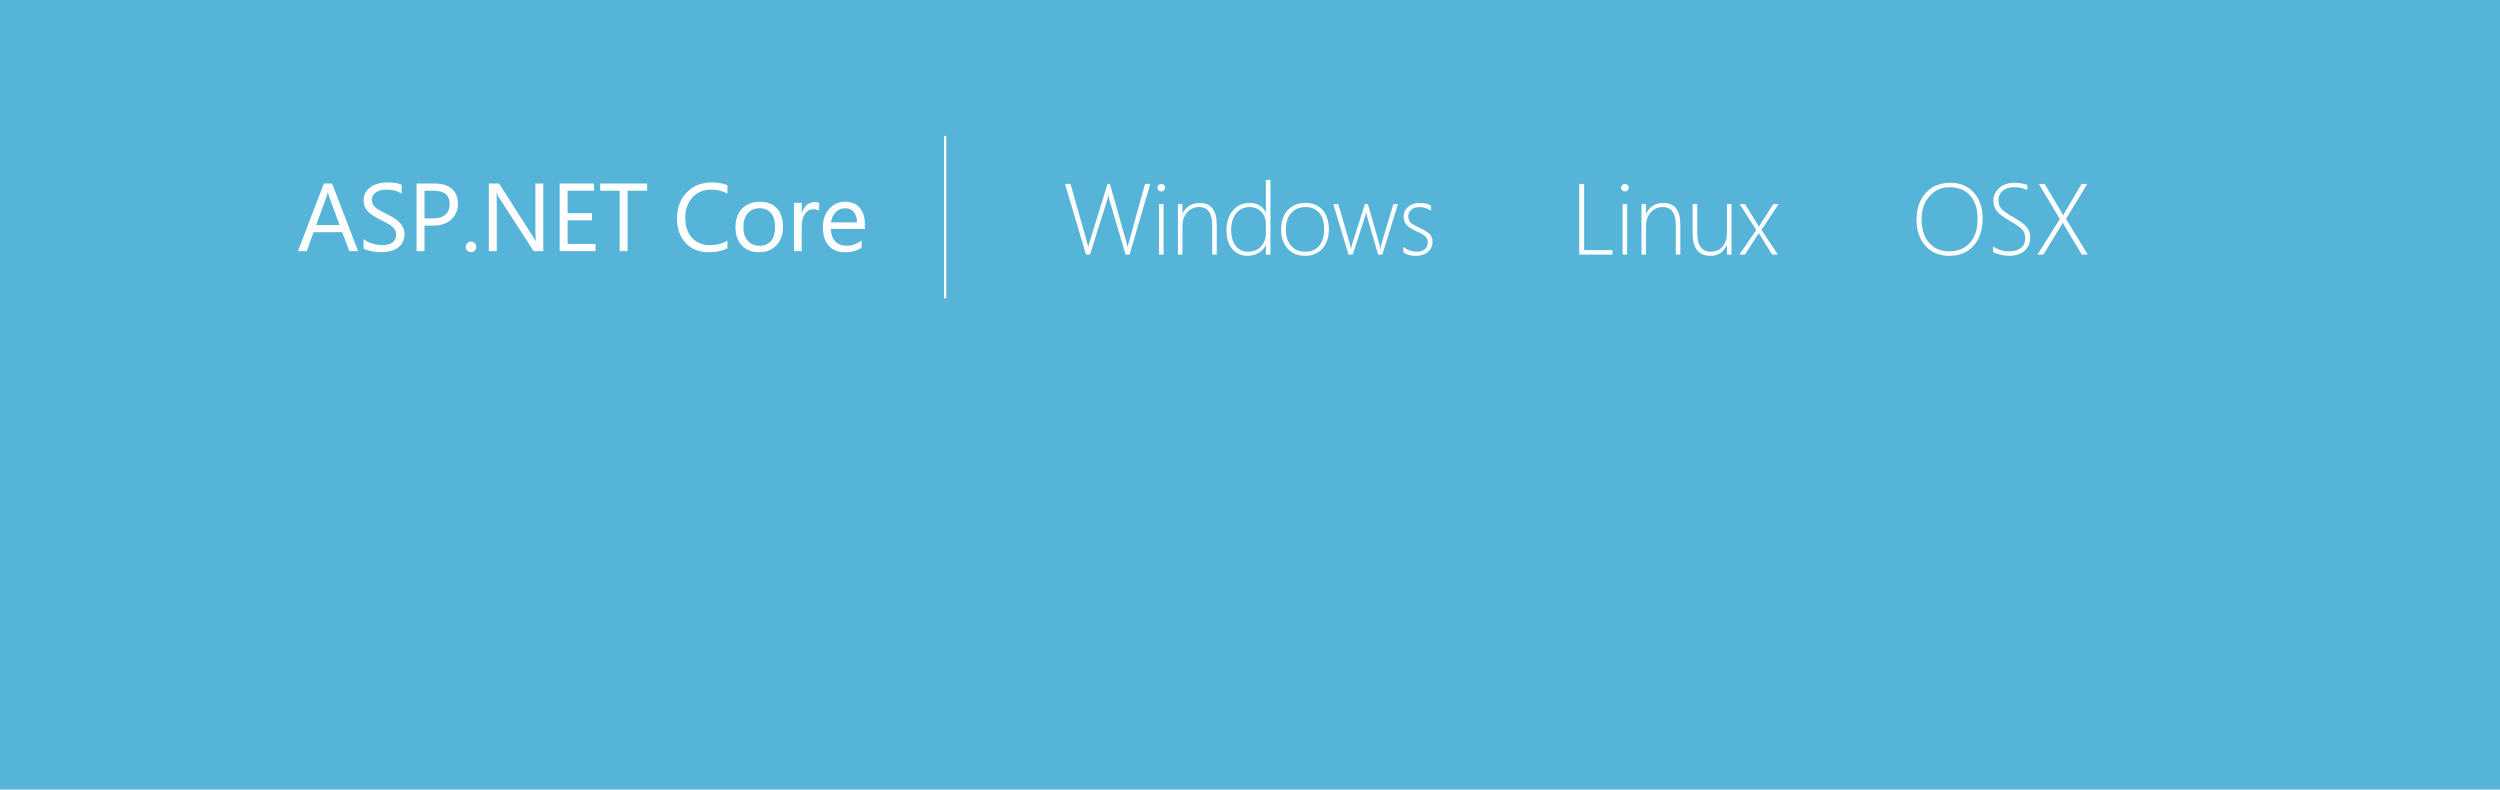
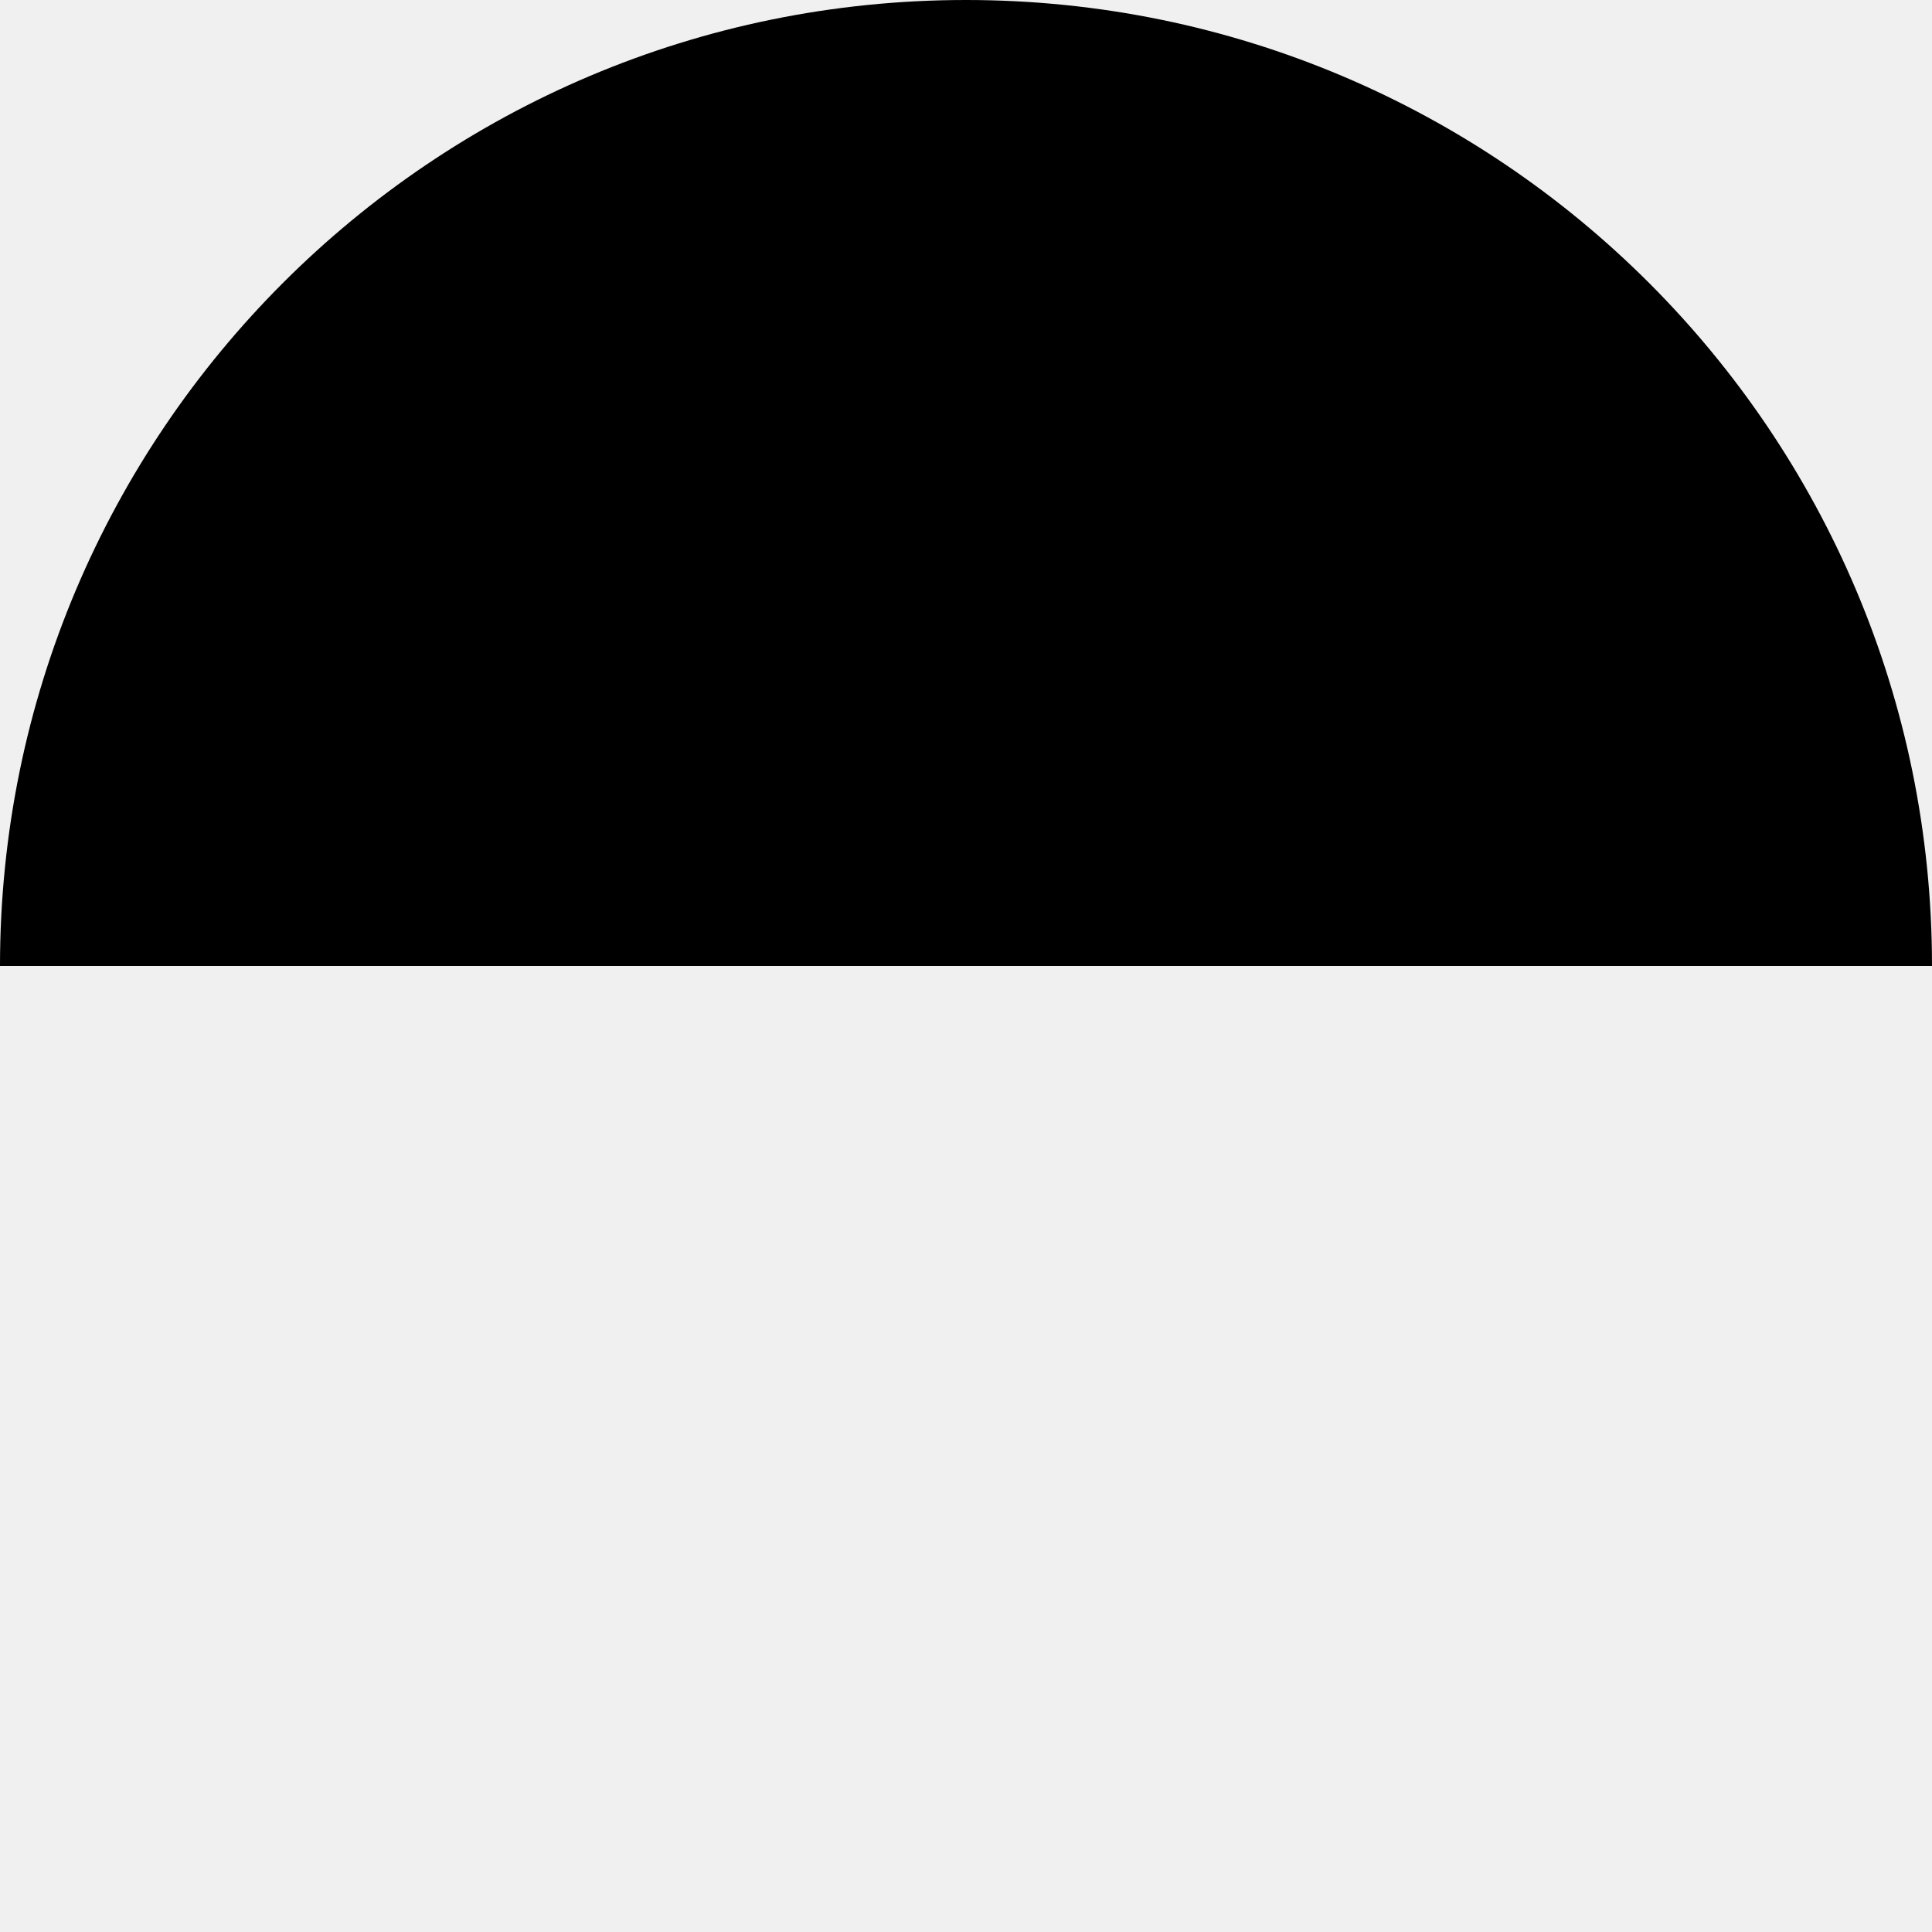
- <svg xmlns="http://www.w3.org/2000/svg" viewBox="0 0 1140 360" enable-background="new 0 0 1140 360">
-   <path fill="#56B4D9" d="M0 0h1140v360h-1140v-360z" />
-   <path fill="#fff" d="M163.29 114.514h-3.996l-3.266-8.637h-13.063l-3.072 8.637h-4.018l11.816-30.809h3.738l11.861 30.809zm-8.443-11.881l-4.834-13.127c-.158-.43-.315-1.117-.473-2.063h-.086c-.144.874-.308 1.562-.494 2.063l-4.791 13.127h10.678zm10.921 10.635v-4.254c.487.43 1.07.816 1.751 1.16.68.344 1.396.634 2.148.87s1.507.419 2.267.548c.759.129 1.461.193 2.105.193 2.22 0 3.878-.412 4.974-1.235s1.644-2.009 1.644-3.556c0-.831-.183-1.554-.548-2.17s-.87-1.178-1.515-1.687-1.407-.995-2.288-1.461-1.83-.956-2.847-1.472c-1.074-.544-2.077-1.096-3.008-1.654-.931-.559-1.74-1.175-2.428-1.848s-1.229-1.436-1.622-2.288c-.394-.853-.591-1.852-.591-2.997 0-1.403.308-2.625.924-3.663.616-1.038 1.425-1.895 2.428-2.567 1.002-.673 2.145-1.175 3.427-1.504 1.282-.329 2.589-.494 3.921-.494 3.036 0 5.249.365 6.639 1.096v4.061c-1.819-1.261-4.154-1.891-7.004-1.891-.788 0-1.576.082-2.363.247-.788.165-1.49.434-2.105.806-.616.372-1.117.853-1.504 1.439s-.58 1.304-.58 2.148c0 .788.146 1.468.44 2.041.293.573.727 1.096 1.3 1.568.573.473 1.271.931 2.095 1.375.823.444 1.772.931 2.847 1.461 1.103.544 2.148 1.117 3.137 1.719s1.854 1.268 2.6 1.998c.745.73 1.335 1.54 1.772 2.428.437.888.655 1.905.655 3.051 0 1.519-.297 2.804-.892 3.856-.595 1.053-1.396 1.908-2.406 2.567s-2.174 1.135-3.491 1.429c-1.318.293-2.707.44-4.168.44-.487 0-1.089-.04-1.805-.118-.716-.079-1.447-.193-2.191-.344-.745-.15-1.45-.337-2.116-.559s-1.202-.467-1.602-.739zm27.808-10.399v11.645h-3.609v-30.809h8.465c3.294 0 5.847.802 7.659 2.406 1.812 1.604 2.718 3.867 2.718 6.789s-1.006 5.313-3.019 7.176c-2.013 1.862-4.73 2.793-8.153 2.793h-4.061zm0-15.898v12.633h3.781c2.492 0 4.394-.569 5.704-1.708s1.966-2.746 1.966-4.823c0-4.067-2.406-6.102-7.219-6.102h-4.232zm21.169 28.015c-.659 0-1.221-.236-1.687-.709-.466-.473-.698-1.038-.698-1.697s.232-1.229.698-1.708c.465-.479 1.027-.72 1.687-.72.673 0 1.246.24 1.719.72s.709 1.049.709 1.708-.236 1.225-.709 1.697-1.047.709-1.719.709zm33.007-.472h-4.426l-15.855-24.557c-.401-.616-.73-1.261-.988-1.934h-.129c.114.659.172 2.069.172 4.232v22.258h-3.609v-30.808h4.684l15.426 24.17c.645 1.003 1.06 1.69 1.246 2.063h.086c-.144-.888-.215-2.399-.215-4.533v-21.7h3.609v30.809zm23.79 0h-16.328v-30.809h15.641v3.266h-12.031v10.248h11.129v3.244h-11.129v10.785h12.719v3.266zm23.533-27.543h-8.895v27.543h-3.609v-27.543h-8.873v-3.266h21.377v3.266zm36.623 26.254c-2.277 1.203-5.113 1.805-8.508 1.805-4.383 0-7.892-1.411-10.527-4.232-2.636-2.821-3.953-6.524-3.953-11.107 0-4.927 1.482-8.909 4.447-11.945s6.725-4.555 11.279-4.555c2.922 0 5.342.423 7.262 1.268v3.846c-2.206-1.231-4.641-1.848-7.305-1.848-3.538 0-6.406 1.182-8.604 3.545-2.199 2.363-3.298 5.521-3.298 9.475 0 3.753 1.027 6.742 3.083 8.97 2.055 2.228 4.751 3.341 8.089 3.341 3.094 0 5.772-.688 8.035-2.063v3.5zm14.38 1.804c-3.251 0-5.848-1.027-7.788-3.083-1.941-2.056-2.911-4.78-2.911-8.175 0-3.695 1.01-6.581 3.029-8.658s4.748-3.115 8.186-3.115c3.28 0 5.84 1.01 7.681 3.029 1.84 2.02 2.761 4.819 2.761 8.4 0 3.509-.992 6.32-2.976 8.433-1.984 2.113-4.645 3.169-7.982 3.169zm.258-20.066c-2.263 0-4.054.77-5.371 2.31-1.318 1.54-1.977 3.663-1.977 6.37 0 2.606.666 4.662 1.998 6.166s3.115 2.256 5.35 2.256c2.277 0 4.028-.737 5.253-2.213s1.837-3.573 1.837-6.295c0-2.75-.612-4.87-1.837-6.359s-2.976-2.235-5.253-2.235zm27.185 1.117c-.616-.473-1.504-.709-2.664-.709-1.504 0-2.761.709-3.771 2.127s-1.515 3.352-1.515 5.801v11.215h-3.523v-22h3.523v4.533h.086c.501-1.547 1.268-2.754 2.299-3.62s2.184-1.3 3.459-1.3c.917 0 1.618.101 2.105.301v3.652zm20.89 8.315h-15.533c.057 2.449.716 4.34 1.977 5.672 1.26 1.332 2.993 1.998 5.199 1.998 2.478 0 4.755-.816 6.832-2.449v3.309c-1.934 1.403-4.49 2.105-7.67 2.105-3.108 0-5.55-.999-7.326-2.997-1.776-1.998-2.664-4.809-2.664-8.433 0-3.423.97-6.213 2.911-8.368 1.94-2.155 4.351-3.233 7.229-3.233s5.106.931 6.682 2.793c1.575 1.862 2.363 4.447 2.363 7.756v1.847zm-3.61-2.987c-.015-2.034-.505-3.616-1.472-4.748s-2.31-1.697-4.028-1.697c-1.662 0-3.072.595-4.232 1.783s-1.876 2.743-2.148 4.662h11.88zm40.699-39.408h-1v74h1v-74zm83.592 54.095h-1.842l-7.165-24.235c-.359-1.243-.562-2.253-.606-3.032h-.09c-.045.659-.277 1.655-.696 2.987l-7.637 24.28h-1.842l-9.568-32.209h2.493l7.345 25.808c.329 1.168.562 2.119.696 2.853h.09c.09-.554.352-1.505.786-2.853l7.951-25.808h1.123l7.3 25.808c.344 1.198.576 2.149.696 2.853h.09c.075-.419.194-.898.359-1.438l7.547-27.223h2.403l-9.433 32.209zm14.445-28.795c-.449 0-.846-.165-1.19-.494-.345-.329-.517-.749-.517-1.258 0-.494.176-.895.528-1.202.352-.307.745-.46 1.179-.46.464 0 .872.15 1.224.449.352.3.528.704.528 1.213 0 .479-.172.891-.517 1.235-.344.345-.756.517-1.235.517zm-1.011 28.795v-23h2.066v23h-2.066zm24.239 0v-13.387c0-5.525-1.992-8.288-5.975-8.288-2.216 0-4.036.813-5.458 2.437-1.423 1.625-2.134 3.635-2.134 6.031v13.207h-2.066v-23h2.066v4.178h.09c1.677-3.159 4.297-4.739 7.861-4.739 2.485 0 4.387.828 5.705 2.482 1.317 1.655 1.977 4.017 1.977 7.086v13.993h-2.066zm24.485 0v-4.178h-.09c-.748 1.453-1.855 2.605-3.324 3.459-1.467.854-3.122 1.28-4.963 1.28-2.83 0-5.14-1.033-6.929-3.1-1.79-2.066-2.684-4.919-2.684-8.558 0-3.713.977-6.719 2.931-9.018 1.954-2.298 4.488-3.448 7.603-3.448 3.445 0 5.9 1.415 7.367 4.245h.09v-14.733h2.066v34.051h-2.067zm0-13.993c0-2.141-.678-3.957-2.031-5.447-1.355-1.49-3.18-2.235-5.47-2.235-2.411 0-4.402.925-5.975 2.774-1.572 1.85-2.358 4.391-2.358 7.625 0 3.175.708 5.626 2.123 7.356s3.238 2.594 5.469 2.594c2.62 0 4.649-.812 6.086-2.437 1.438-1.625 2.156-3.605 2.156-5.941v-4.289zm17.838 14.554c-3.354 0-6.009-1.104-7.962-3.313-1.955-2.208-2.932-5.08-2.932-8.614 0-3.818 1.021-6.806 3.066-8.962 2.043-2.156 4.735-3.234 8.074-3.234 3.279 0 5.87 1.071 7.771 3.212 1.901 2.142 2.853 5.106 2.853 8.895 0 3.579-.97 6.477-2.909 8.692-1.938 2.216-4.592 3.324-7.961 3.324zm.157-22.236c-2.71 0-4.87.914-6.48 2.74-1.609 1.827-2.414 4.365-2.414 7.614 0 3.01.786 5.428 2.358 7.255s3.721 2.74 6.446 2.74c2.771 0 4.904-.898 6.401-2.695s2.246-4.29 2.246-7.479c0-3.279-.745-5.795-2.235-7.547-1.489-1.752-3.596-2.628-6.322-2.628zm35.087 21.675h-1.932l-5.009-17.34c-.135-.479-.255-1.123-.359-1.932h-.112c-.03.345-.18.974-.449 1.887l-5.615 17.385h-1.932l-6.94-23h2.291l5.346 18.351c.135.479.239 1.123.314 1.932h.18c.03-.434.172-1.078.427-1.932l5.84-18.351h1.415l5.211 18.351c.12.435.225 1.078.314 1.932h.18c0-.434.127-1.078.382-1.932l5.458-18.351h2.134l-7.144 23zm9.616-1.011v-2.493c.778.674 1.722 1.206 2.83 1.595 1.108.39 2.066.584 2.875.584 3.608 0 5.413-1.475 5.413-4.425 0-1.018-.396-1.887-1.19-2.605s-2.081-1.46-3.863-2.224c-2.201-.958-3.747-1.95-4.638-2.976-.892-1.025-1.337-2.272-1.337-3.74 0-1.872.715-3.384 2.146-4.537 1.43-1.153 3.192-1.729 5.289-1.729 1.977 0 3.669.404 5.076 1.213v2.336c-1.707-1.108-3.474-1.662-5.301-1.662-1.513 0-2.732.393-3.661 1.179s-1.393 1.808-1.393 3.066c0 1.093.292 1.98.876 2.662.584.682 1.872 1.464 3.863 2.347 2.396 1.078 4.043 2.078 4.941 2.999s1.348 2.145 1.348 3.672c0 1.827-.686 3.335-2.055 4.526-1.371 1.19-3.261 1.786-5.672 1.786-2.215-.002-4.064-.526-5.547-1.574zm80.185 1.011v-32.209h2.224v30.188h12.915v2.021h-15.139zm20.802-28.795c-.449 0-.846-.165-1.19-.494-.345-.329-.517-.749-.517-1.258 0-.494.176-.895.528-1.202.352-.307.744-.46 1.179-.46.464 0 .872.15 1.224.449.353.3.528.704.528 1.213 0 .479-.172.891-.517 1.235-.345.345-.756.517-1.235.517zm-1.011 28.795v-23h2.066v23h-2.066zm24.238 0v-13.387c0-5.525-1.991-8.288-5.975-8.288-2.216 0-4.035.813-5.458 2.437-1.423 1.625-2.134 3.635-2.134 6.031v13.207h-2.066v-23h2.066v4.178h.09c1.677-3.159 4.298-4.739 7.861-4.739 2.485 0 4.388.828 5.705 2.482 1.317 1.655 1.977 4.017 1.977 7.086v13.993h-2.066zm23.34 0v-4.178h-.09c-1.603 3.16-4.073 4.739-7.412 4.739-5.436 0-8.153-3.421-8.153-10.265v-13.296h2.089v12.78c0 3.115.513 5.376 1.539 6.783 1.025 1.408 2.639 2.111 4.84 2.111 2.142 0 3.875-.786 5.199-2.358 1.326-1.572 1.988-3.668 1.988-6.289v-13.027h2.066v23h-2.066zm15.727-11.276l7.502 11.275h-2.628l-6.064-9.703h-.09l-.809 1.28c-.104.18-.232.382-.382.606l-5.076 7.816h-2.516l7.682-11.23-7.547-11.77h2.426l5.121 8.243c.659 1.063 1.056 1.722 1.19 1.977h.09l1.146-1.887 5.346-8.333h2.426l-7.817 11.726zm85.656 11.837c-4.552 0-8.18-1.512-10.883-4.537-2.702-3.024-4.054-6.955-4.054-11.792 0-5.136 1.389-9.25 4.167-12.342 2.777-3.092 6.569-4.638 11.376-4.638 4.343 0 7.857 1.486 10.546 4.458 2.688 2.973 4.031 6.87 4.031 11.691 0 5.331-1.378 9.523-4.133 12.578s-6.438 4.582-11.05 4.582zm.224-31.288c-3.743 0-6.824 1.355-9.242 4.065-2.419 2.71-3.628 6.259-3.628 10.646 0 4.433 1.146 7.962 3.437 10.59s5.346 3.942 9.164 3.942c3.983 0 7.135-1.299 9.456-3.897 2.321-2.598 3.481-6.218 3.481-10.86 0-4.552-1.135-8.104-3.402-10.658-2.27-2.551-5.357-3.828-9.266-3.828zm19.702 29.581v-2.538c2.306 1.468 4.642 2.201 7.008 2.201 2.516 0 4.425-.52 5.728-1.561s1.954-2.497 1.954-4.369c0-1.647-.438-2.961-1.313-3.942-.877-.98-2.774-2.317-5.694-4.009-3.265-1.901-5.331-3.493-6.199-4.773s-1.303-2.759-1.303-4.436c0-2.276.884-4.208 2.65-5.795 1.767-1.587 4.125-2.381 7.075-2.381 1.917 0 3.833.322 5.75.966v2.336c-1.887-.854-3.9-1.28-6.042-1.28-2.187 0-3.919.554-5.2 1.662-1.279 1.108-1.92 2.516-1.92 4.223 0 1.647.438 2.958 1.314 3.931.875.974 2.766 2.299 5.671 3.976 3.01 1.707 5.013 3.223 6.009 4.548.995 1.325 1.493 2.849 1.493 4.571 0 2.471-.857 4.485-2.571 6.042-1.715 1.558-4.137 2.336-7.267 2.336-1.108 0-2.385-.172-3.829-.517-1.446-.345-2.551-.742-3.314-1.191zm40.5 1.146l-7.412-12.286c-.464-.764-.861-1.512-1.19-2.246h-.112c-.404.824-.831 1.572-1.28 2.246l-7.547 12.286h-2.673l10.175-16.239-9.568-15.97h2.673l7.21 12.106c.374.629.764 1.348 1.168 2.156h.09l1.19-2.156 7.165-12.106h2.583l-9.658 15.925 9.883 16.284h-2.697z" />
+ <svg xmlns="http://www.w3.org/2000/svg" version="1.1">
+   <defs>
+     <clipPath id="cut-off-bottom">
+       <rect x="0" y="0" width="200" height="100" />
+     </clipPath>
+   </defs>
+   <circle cx="100" cy="100" r="100" clip-path="url(#cut-off-bottom)" />
</svg>
